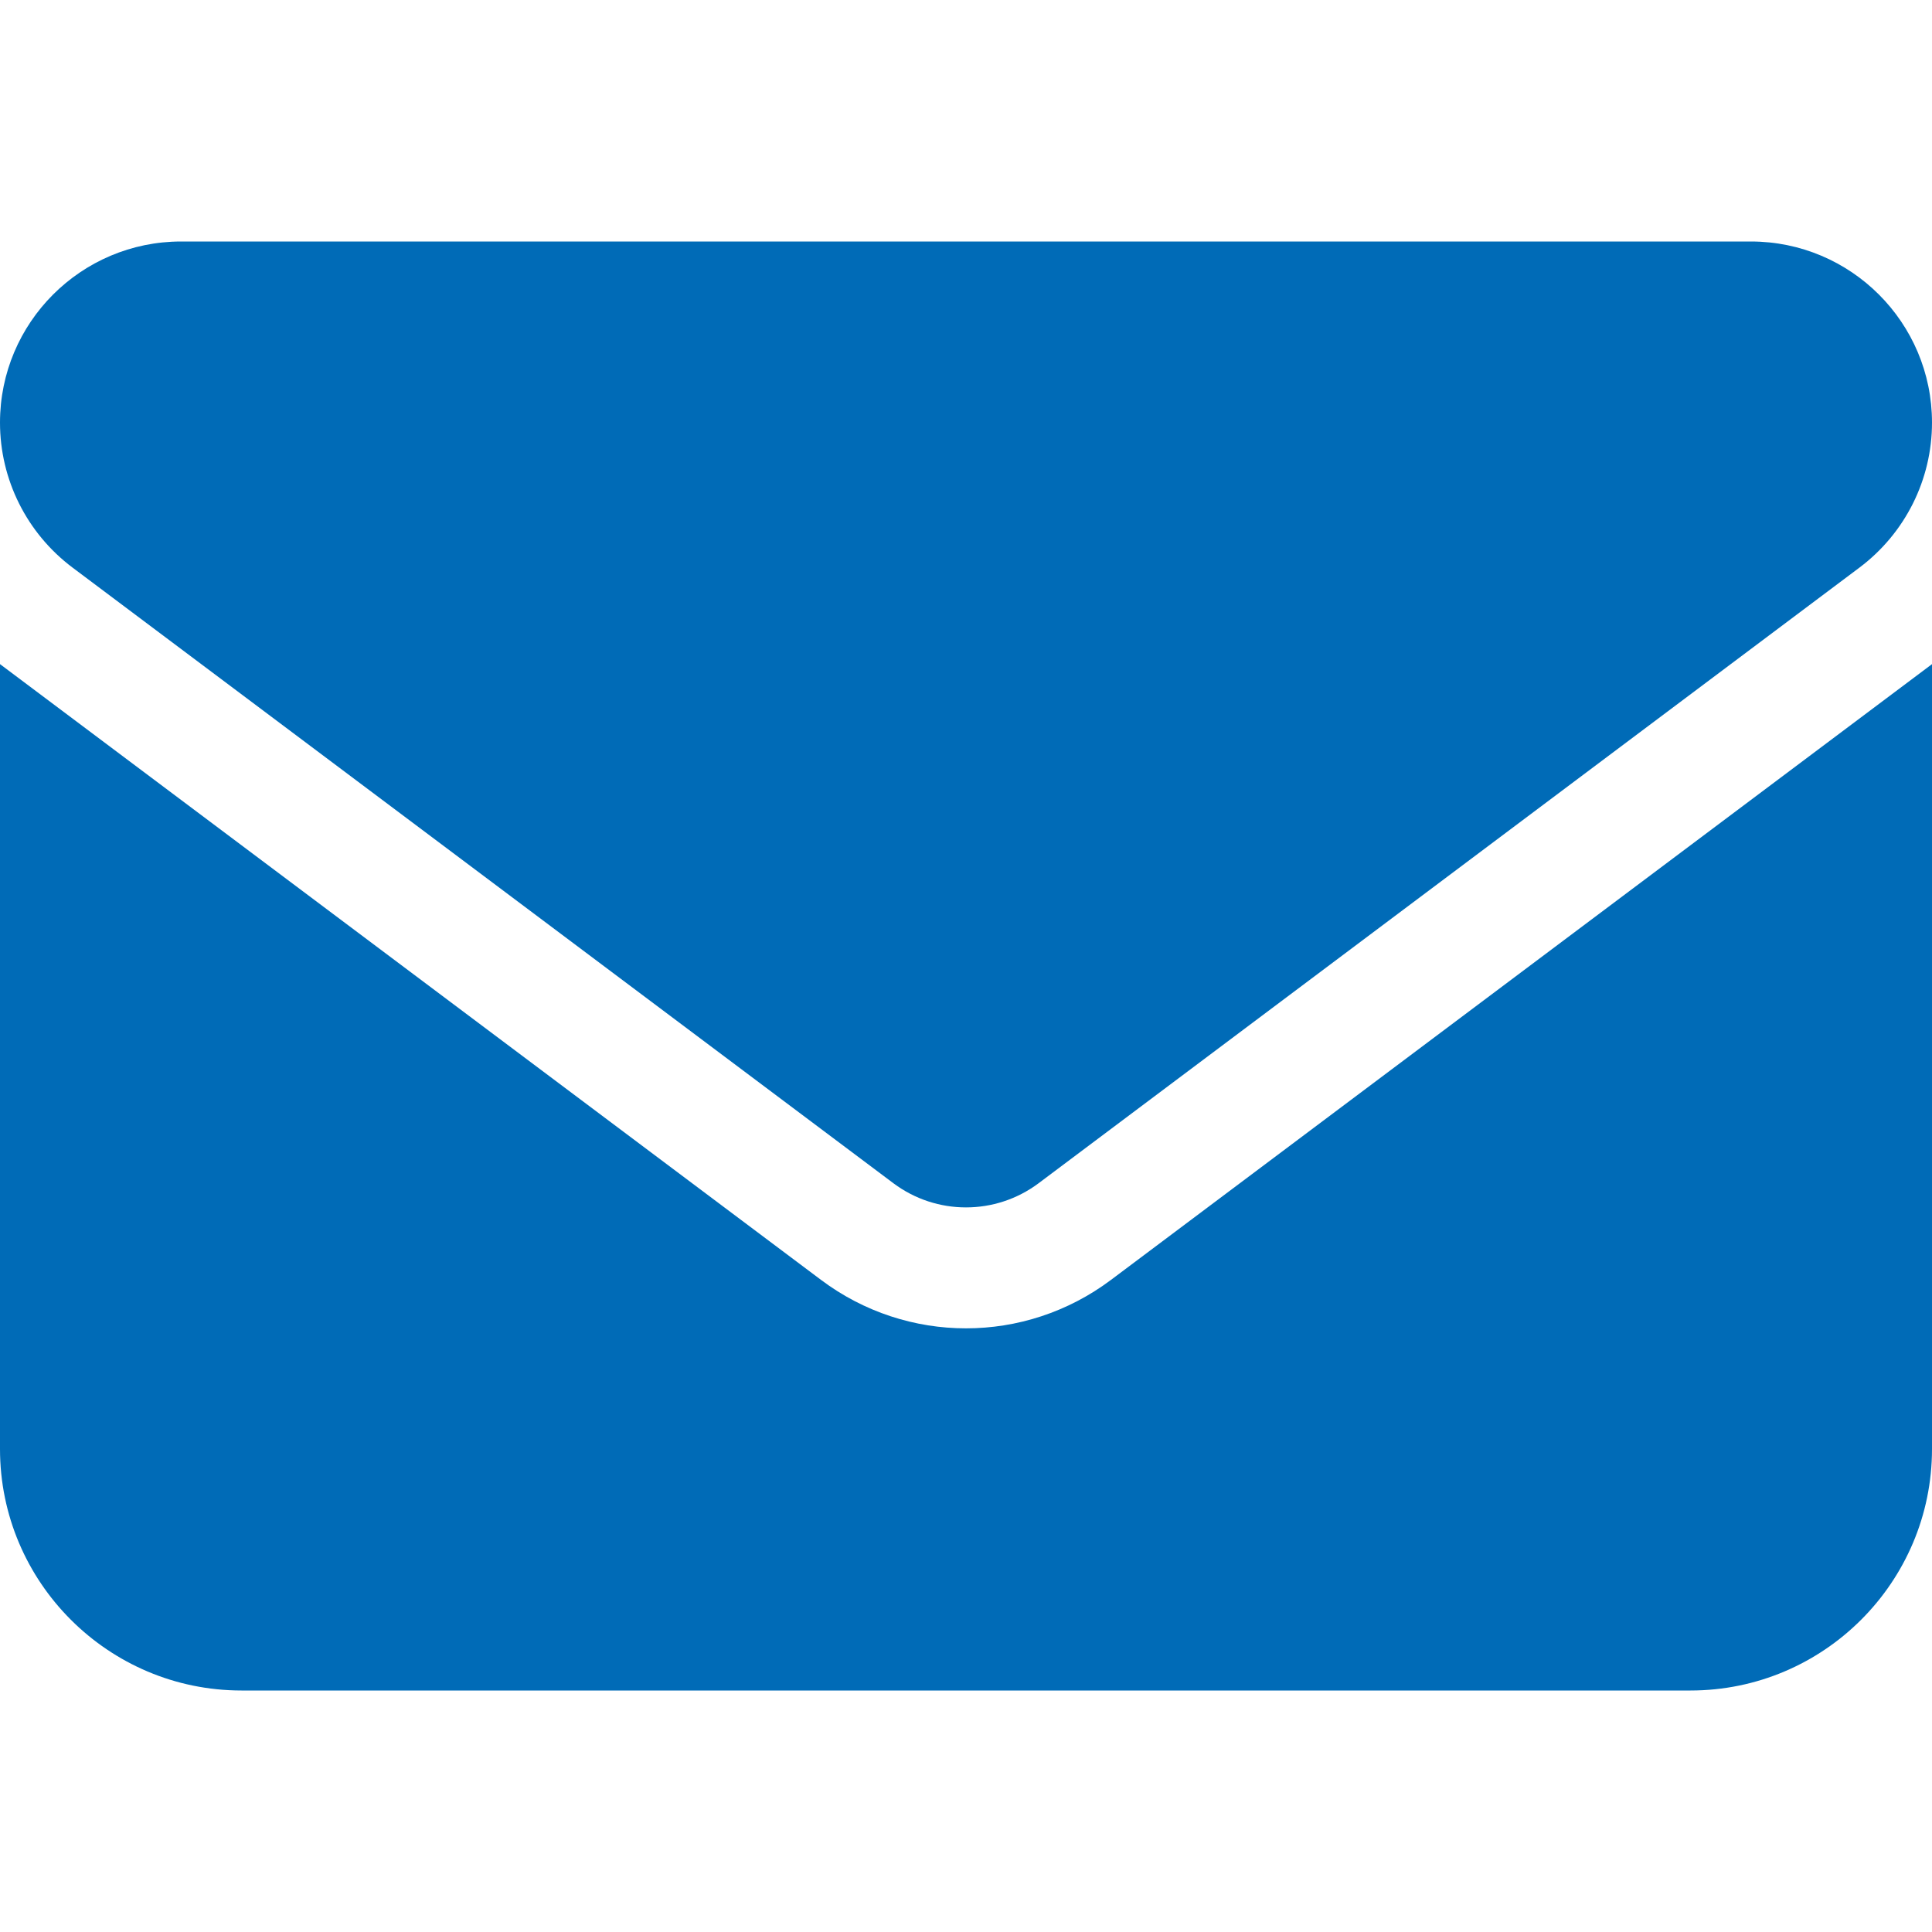
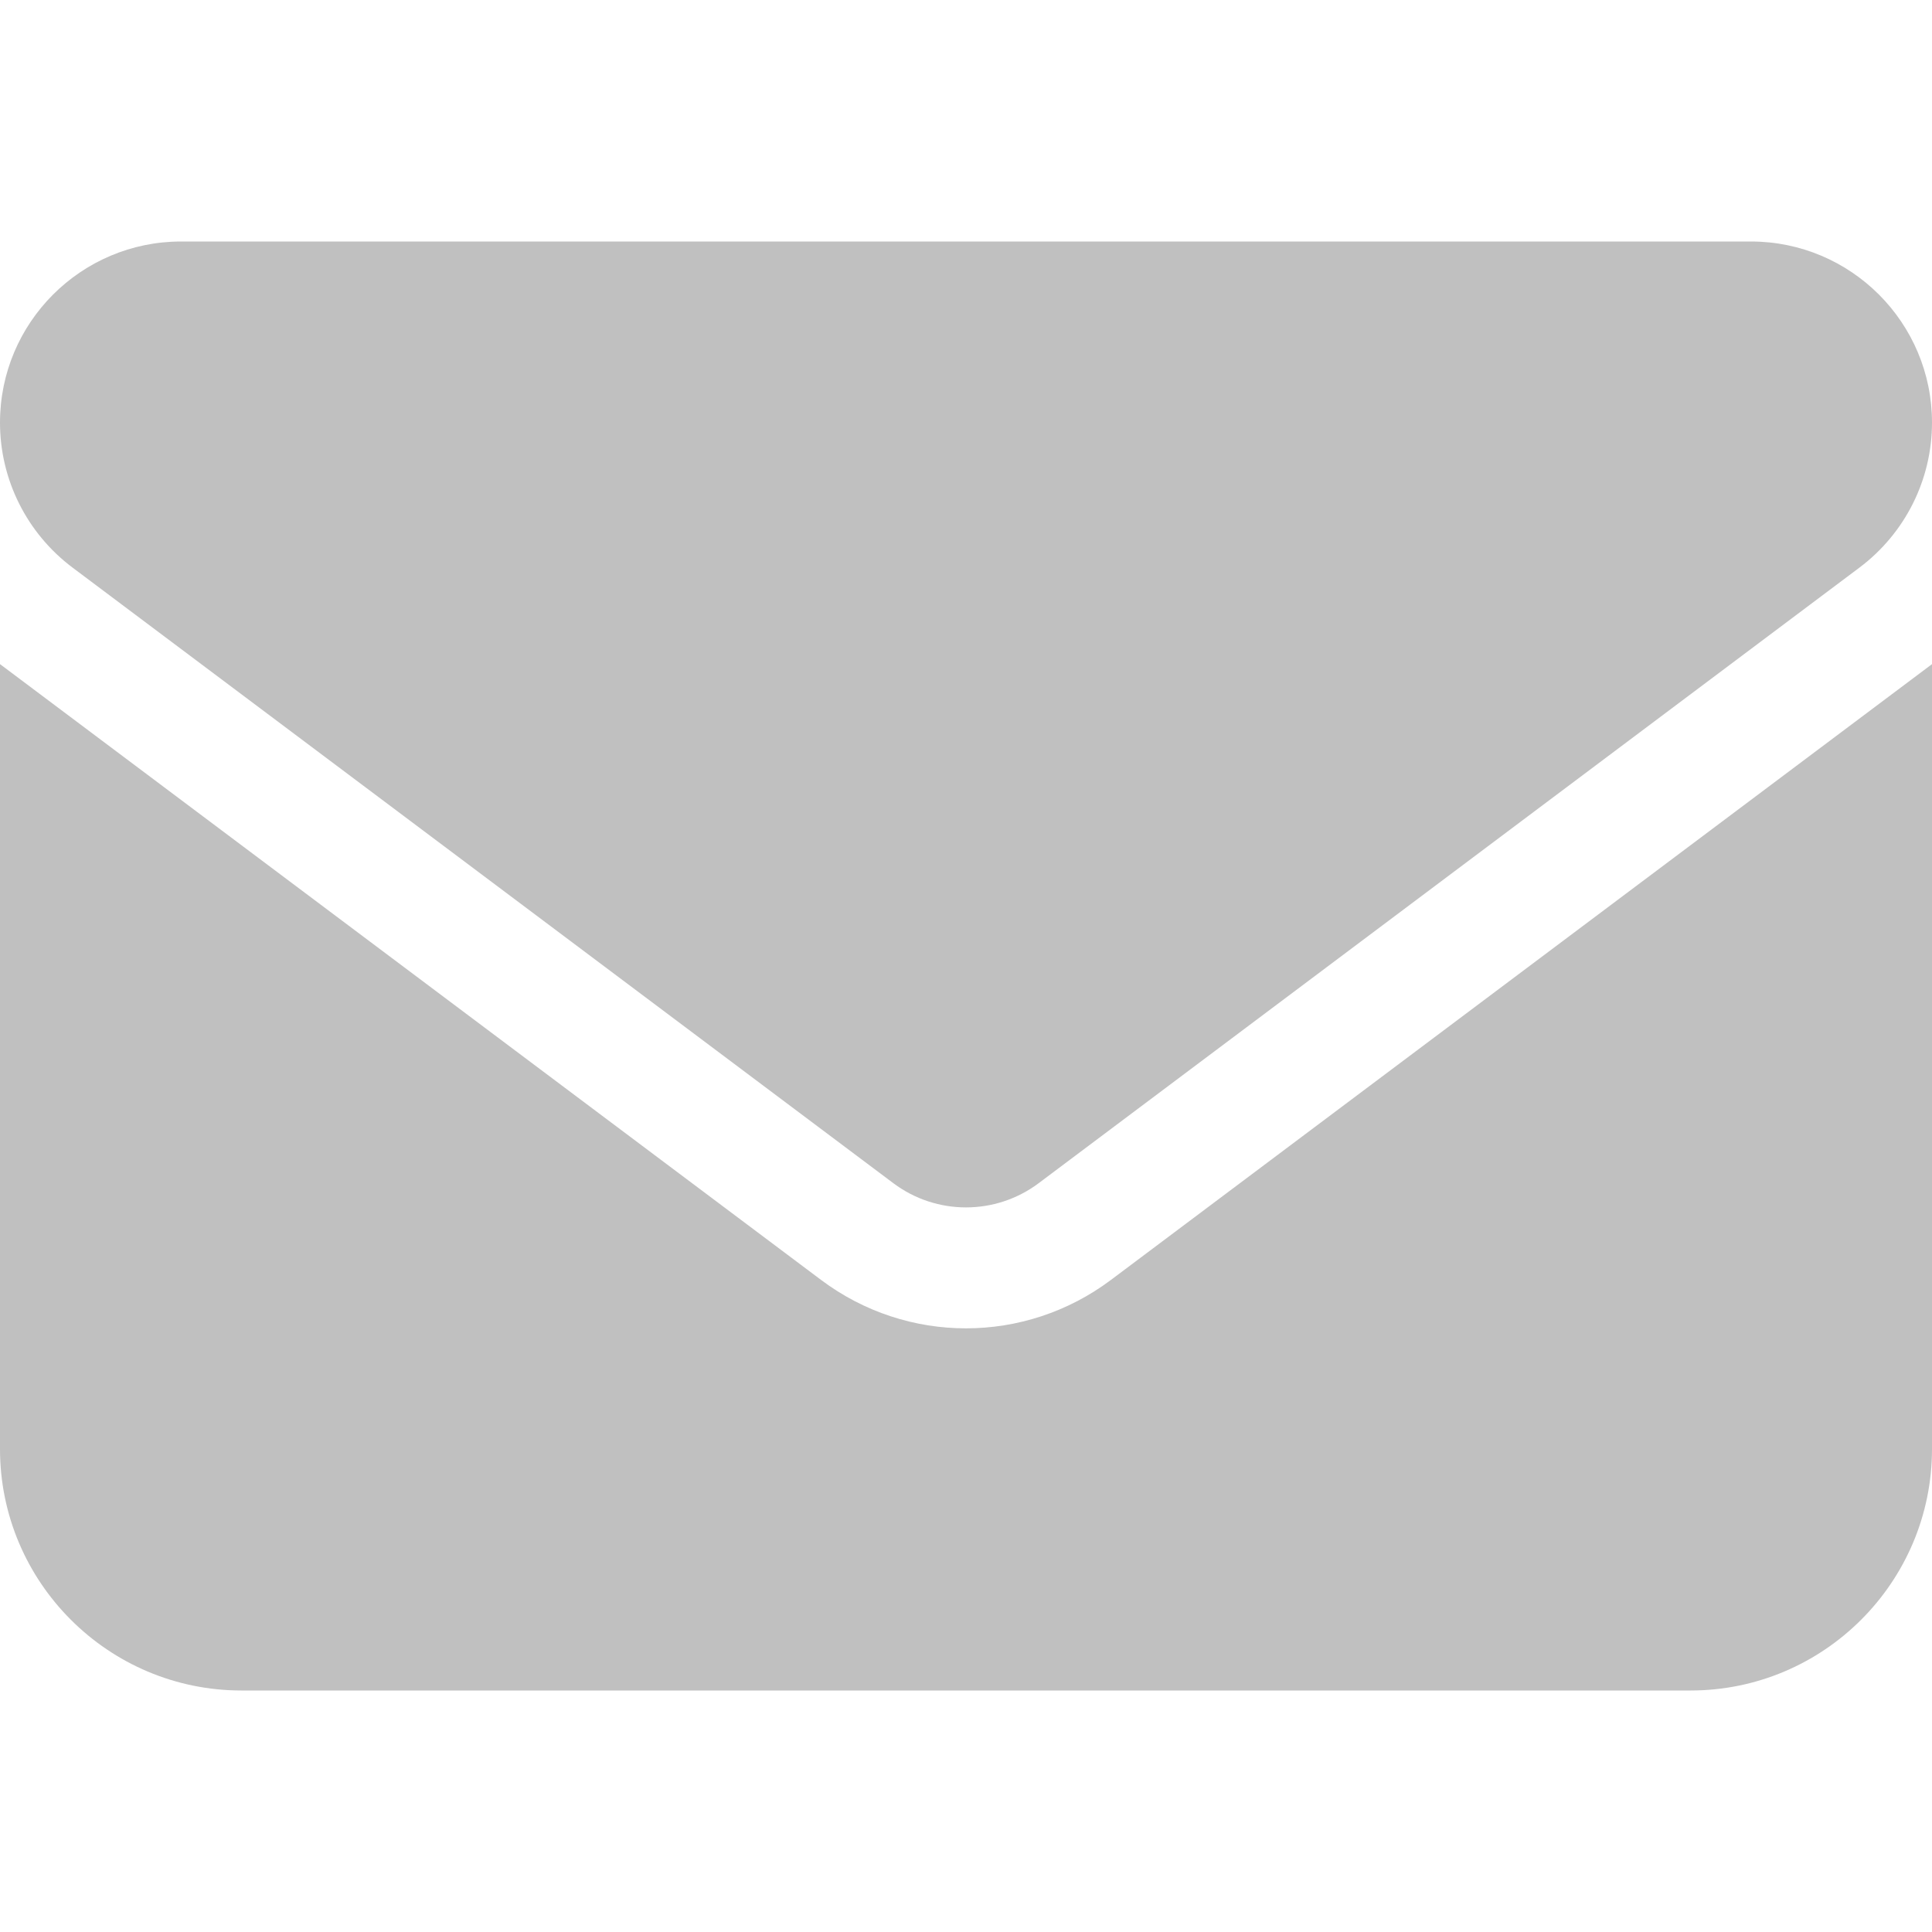
<svg xmlns="http://www.w3.org/2000/svg" viewBox="0 0 512 512">
-   <path fill="#006bb7" d="M48 64C21.5 64 0 85.5 0 112c0 15.1 7.1 29.3 19.2 38.4L236.8 313.6c11.4 8.5 27 8.5 38.4 0L492.8 150.4c12.1-9.1 19.2-23.3 19.2-38.4c0-26.5-21.5-48-48-48H48zM0 176V384c0 35.3 28.7 64 64 64H448c35.3 0 64-28.7 64-64V176L294.4 339.2c-22.8 17.1-54 17.1-76.8 0L0 176z" />
+   <path fill="#c0c0c0" d="M48 64C21.5 64 0 85.5 0 112c0 15.1 7.1 29.3 19.2 38.4L236.8 313.6c11.4 8.5 27 8.5 38.4 0L492.8 150.4c12.1-9.1 19.2-23.3 19.2-38.4c0-26.5-21.5-48-48-48H48zM0 176V384c0 35.3 28.7 64 64 64H448c35.3 0 64-28.7 64-64V176L294.4 339.2c-22.8 17.1-54 17.1-76.8 0L0 176z" />
</svg>
